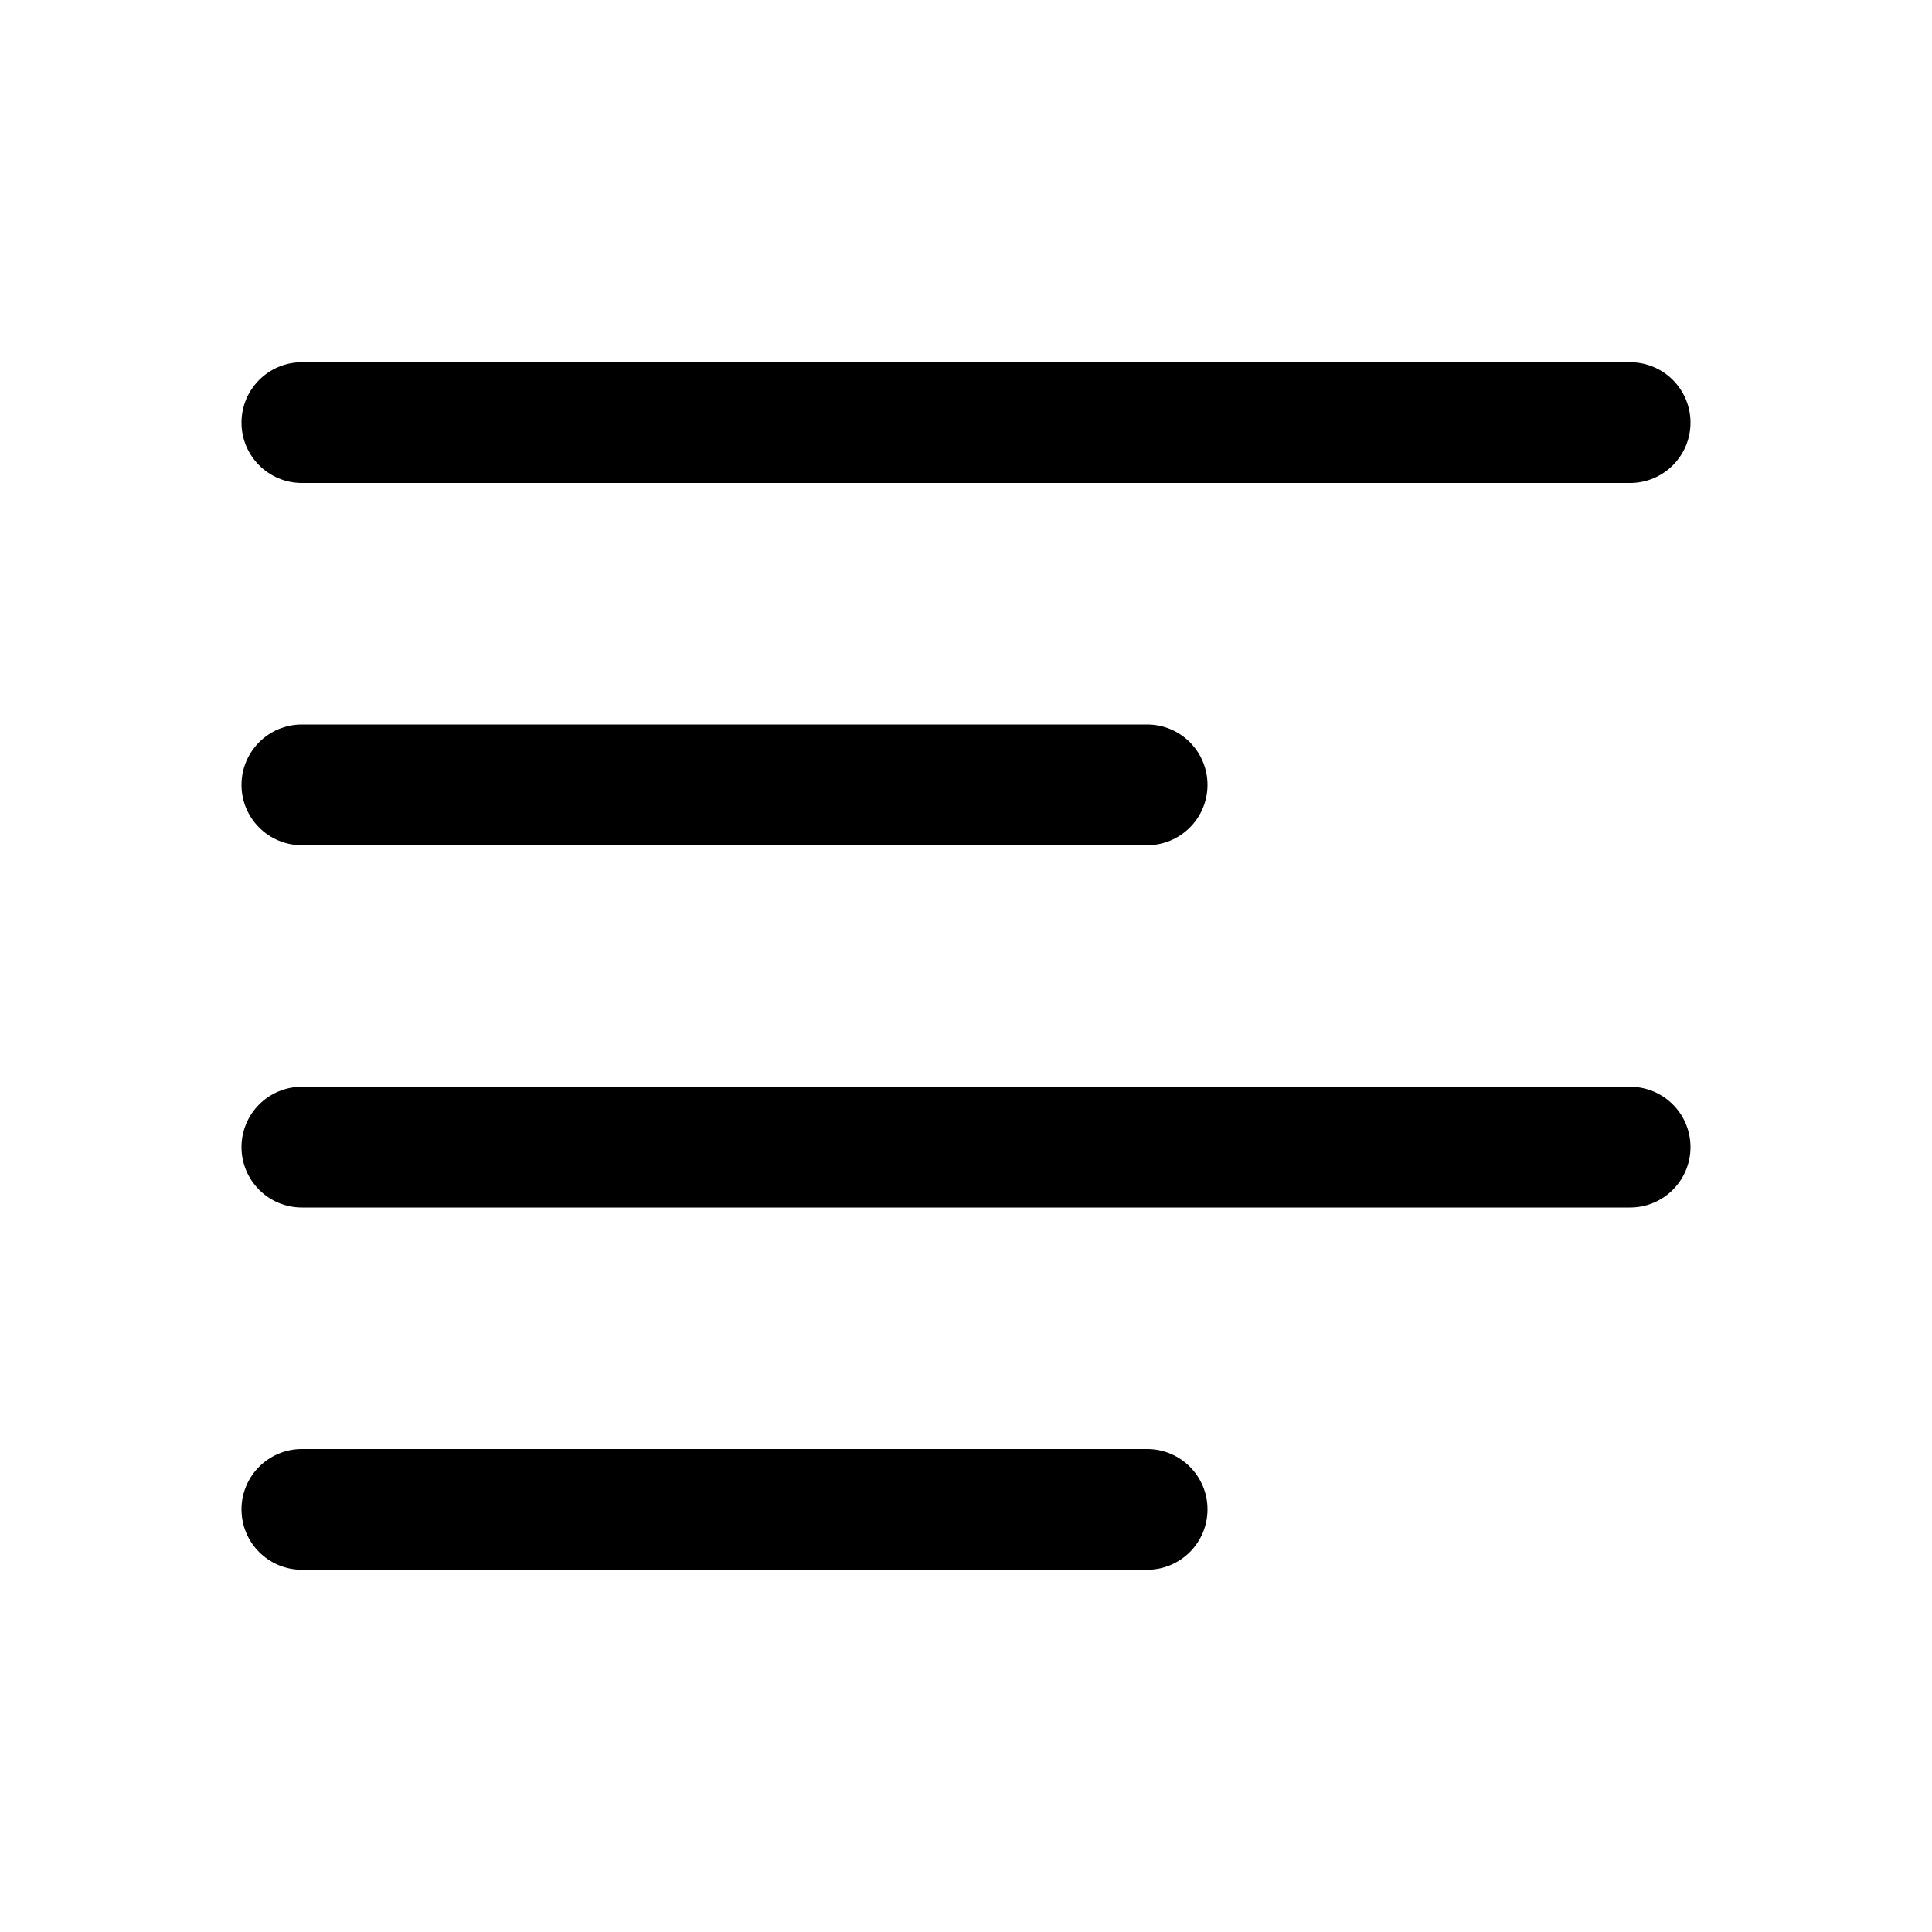
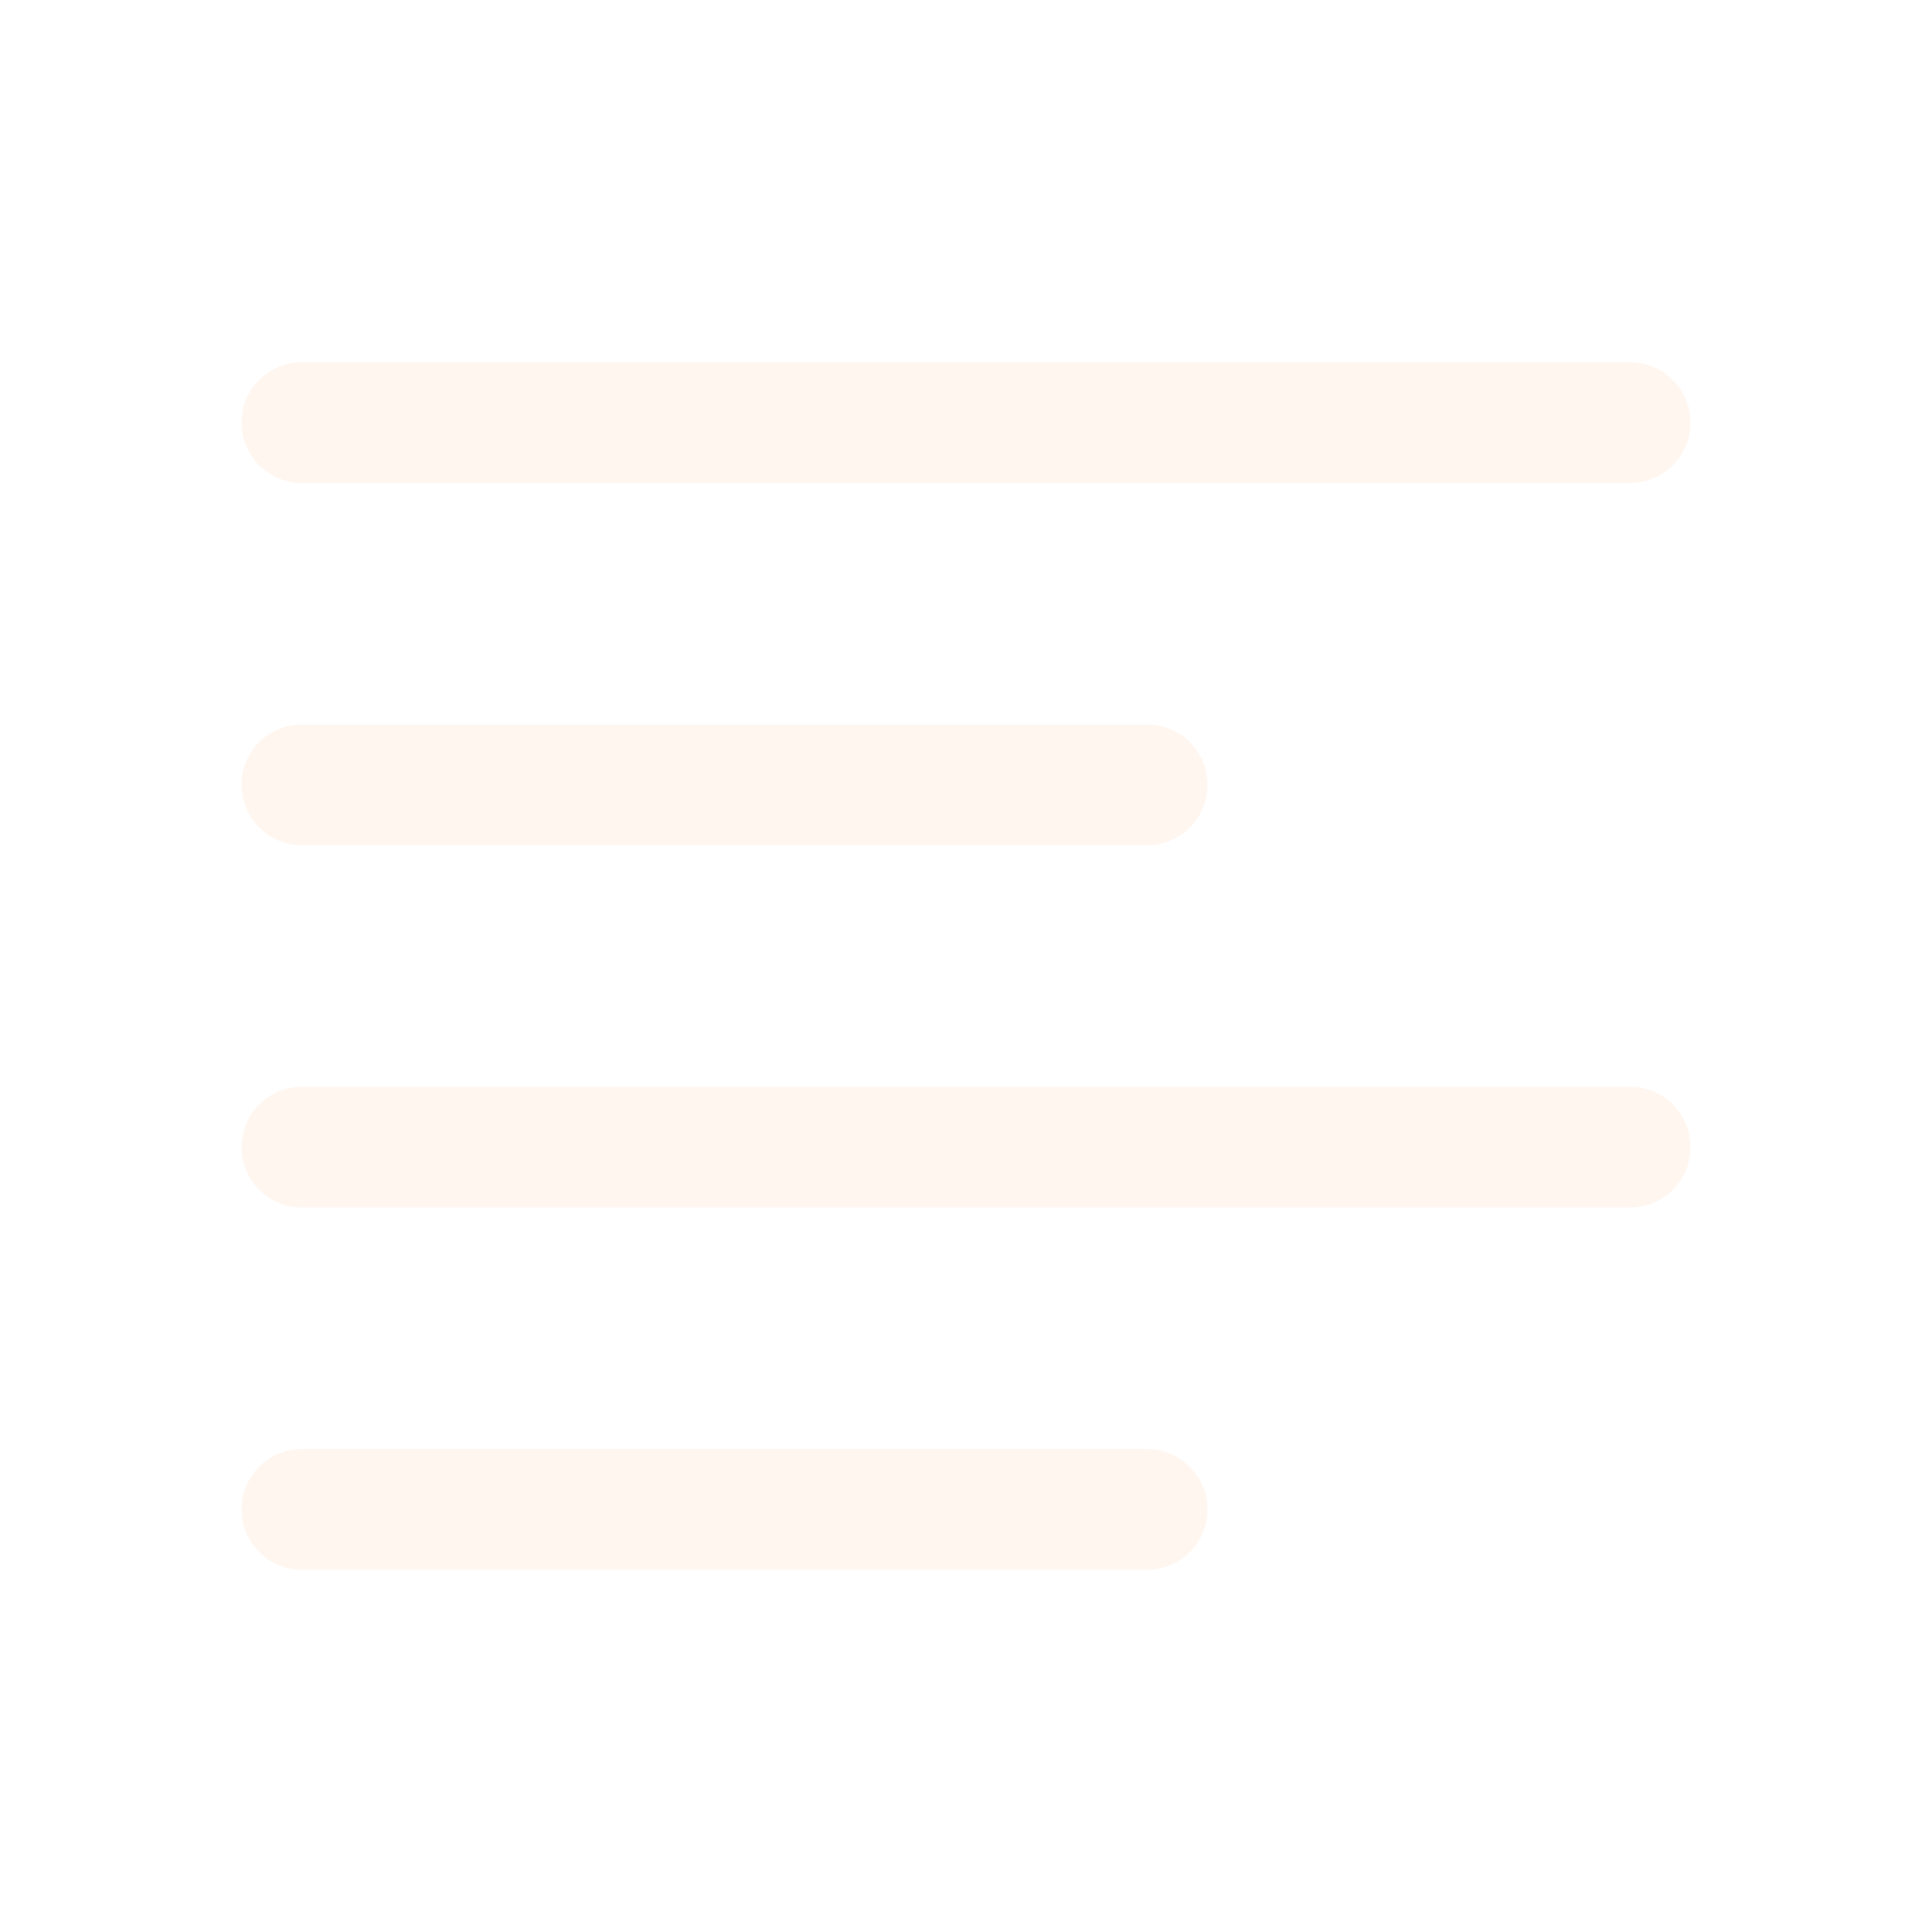
- <svg xmlns="http://www.w3.org/2000/svg" width="16" height="16" fill="currentColor" class="bi bi-text-left" viewBox="0 0 16 16">
+ <svg xmlns="http://www.w3.org/2000/svg" width="16" height="16" fill="hsl(26, 100%, 97%)" class="bi bi-text-left" viewBox="0 0 16 16">
  <path fill-rule="evenodd" d="M2 12.5a.5.5 0 0 1 .5-.5h7a.5.5 0 0 1 0 1h-7a.5.5 0 0 1-.5-.5zm0-3a.5.5 0 0 1 .5-.5h11a.5.5 0 0 1 0 1h-11a.5.5 0 0 1-.5-.5zm0-3a.5.5 0 0 1 .5-.5h7a.5.5 0 0 1 0 1h-7a.5.5 0 0 1-.5-.5zm0-3a.5.5 0 0 1 .5-.5h11a.5.5 0 0 1 0 1h-11a.5.5 0 0 1-.5-.5z" />
</svg>
